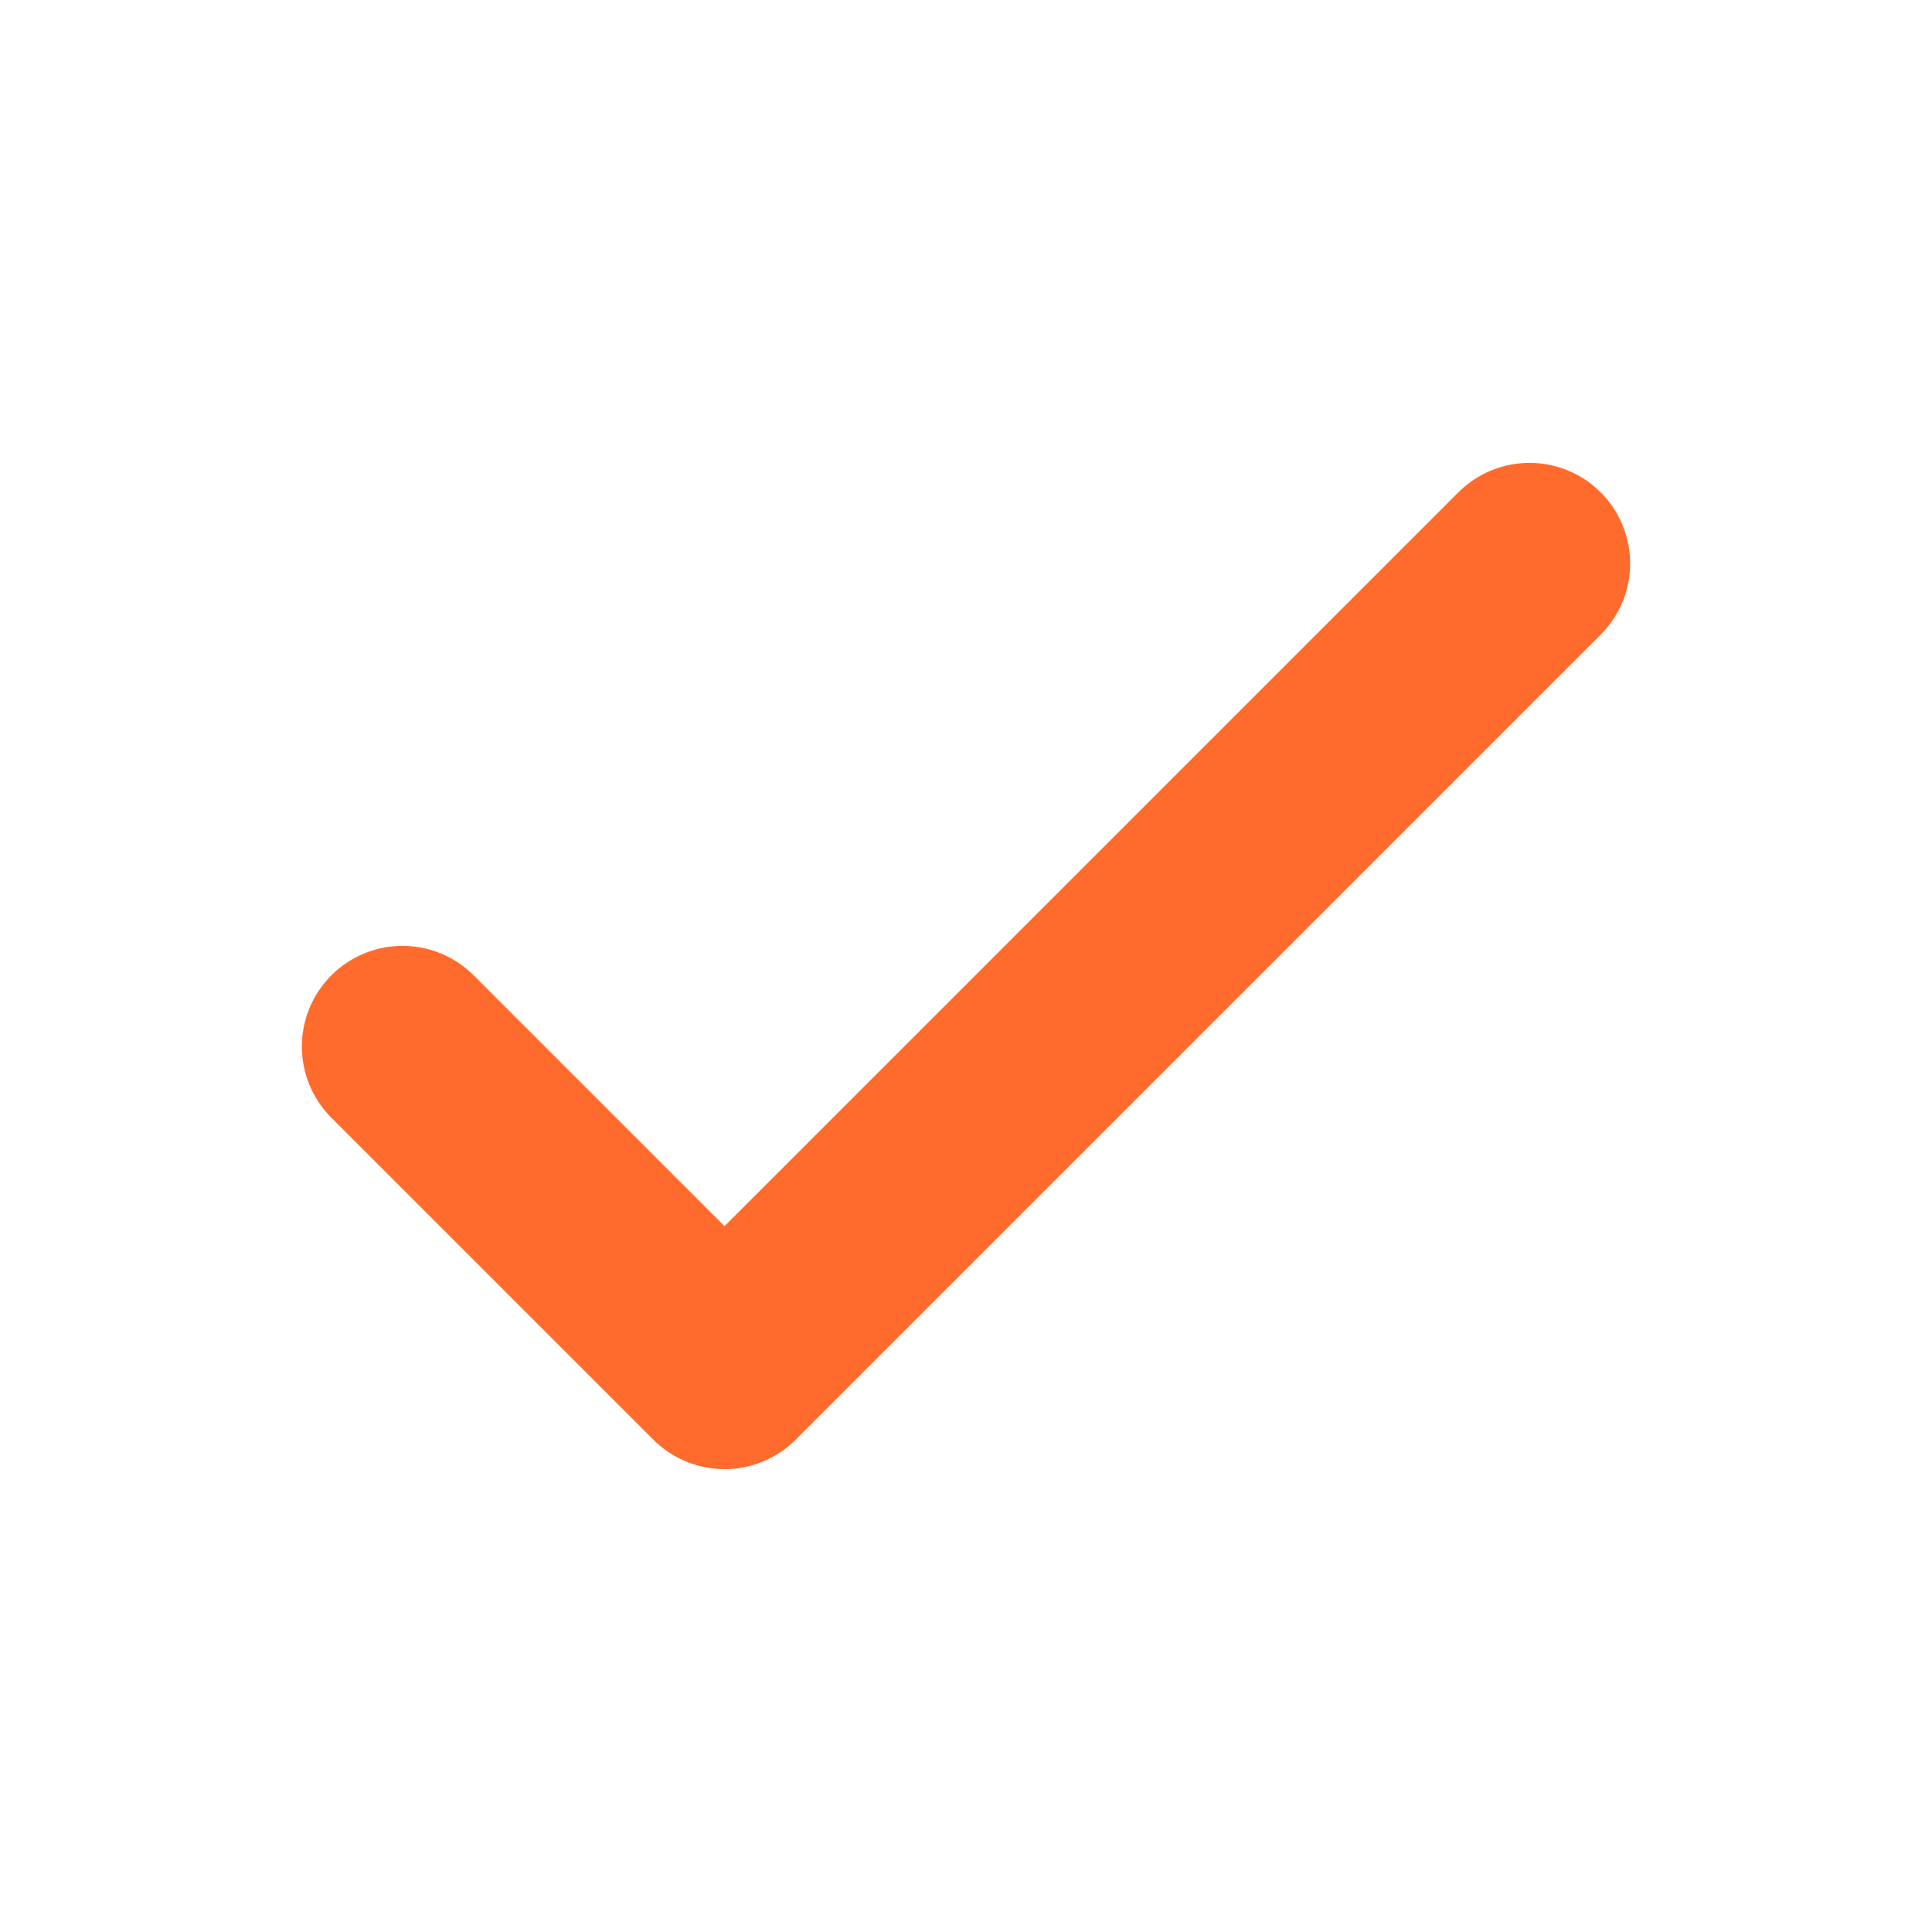
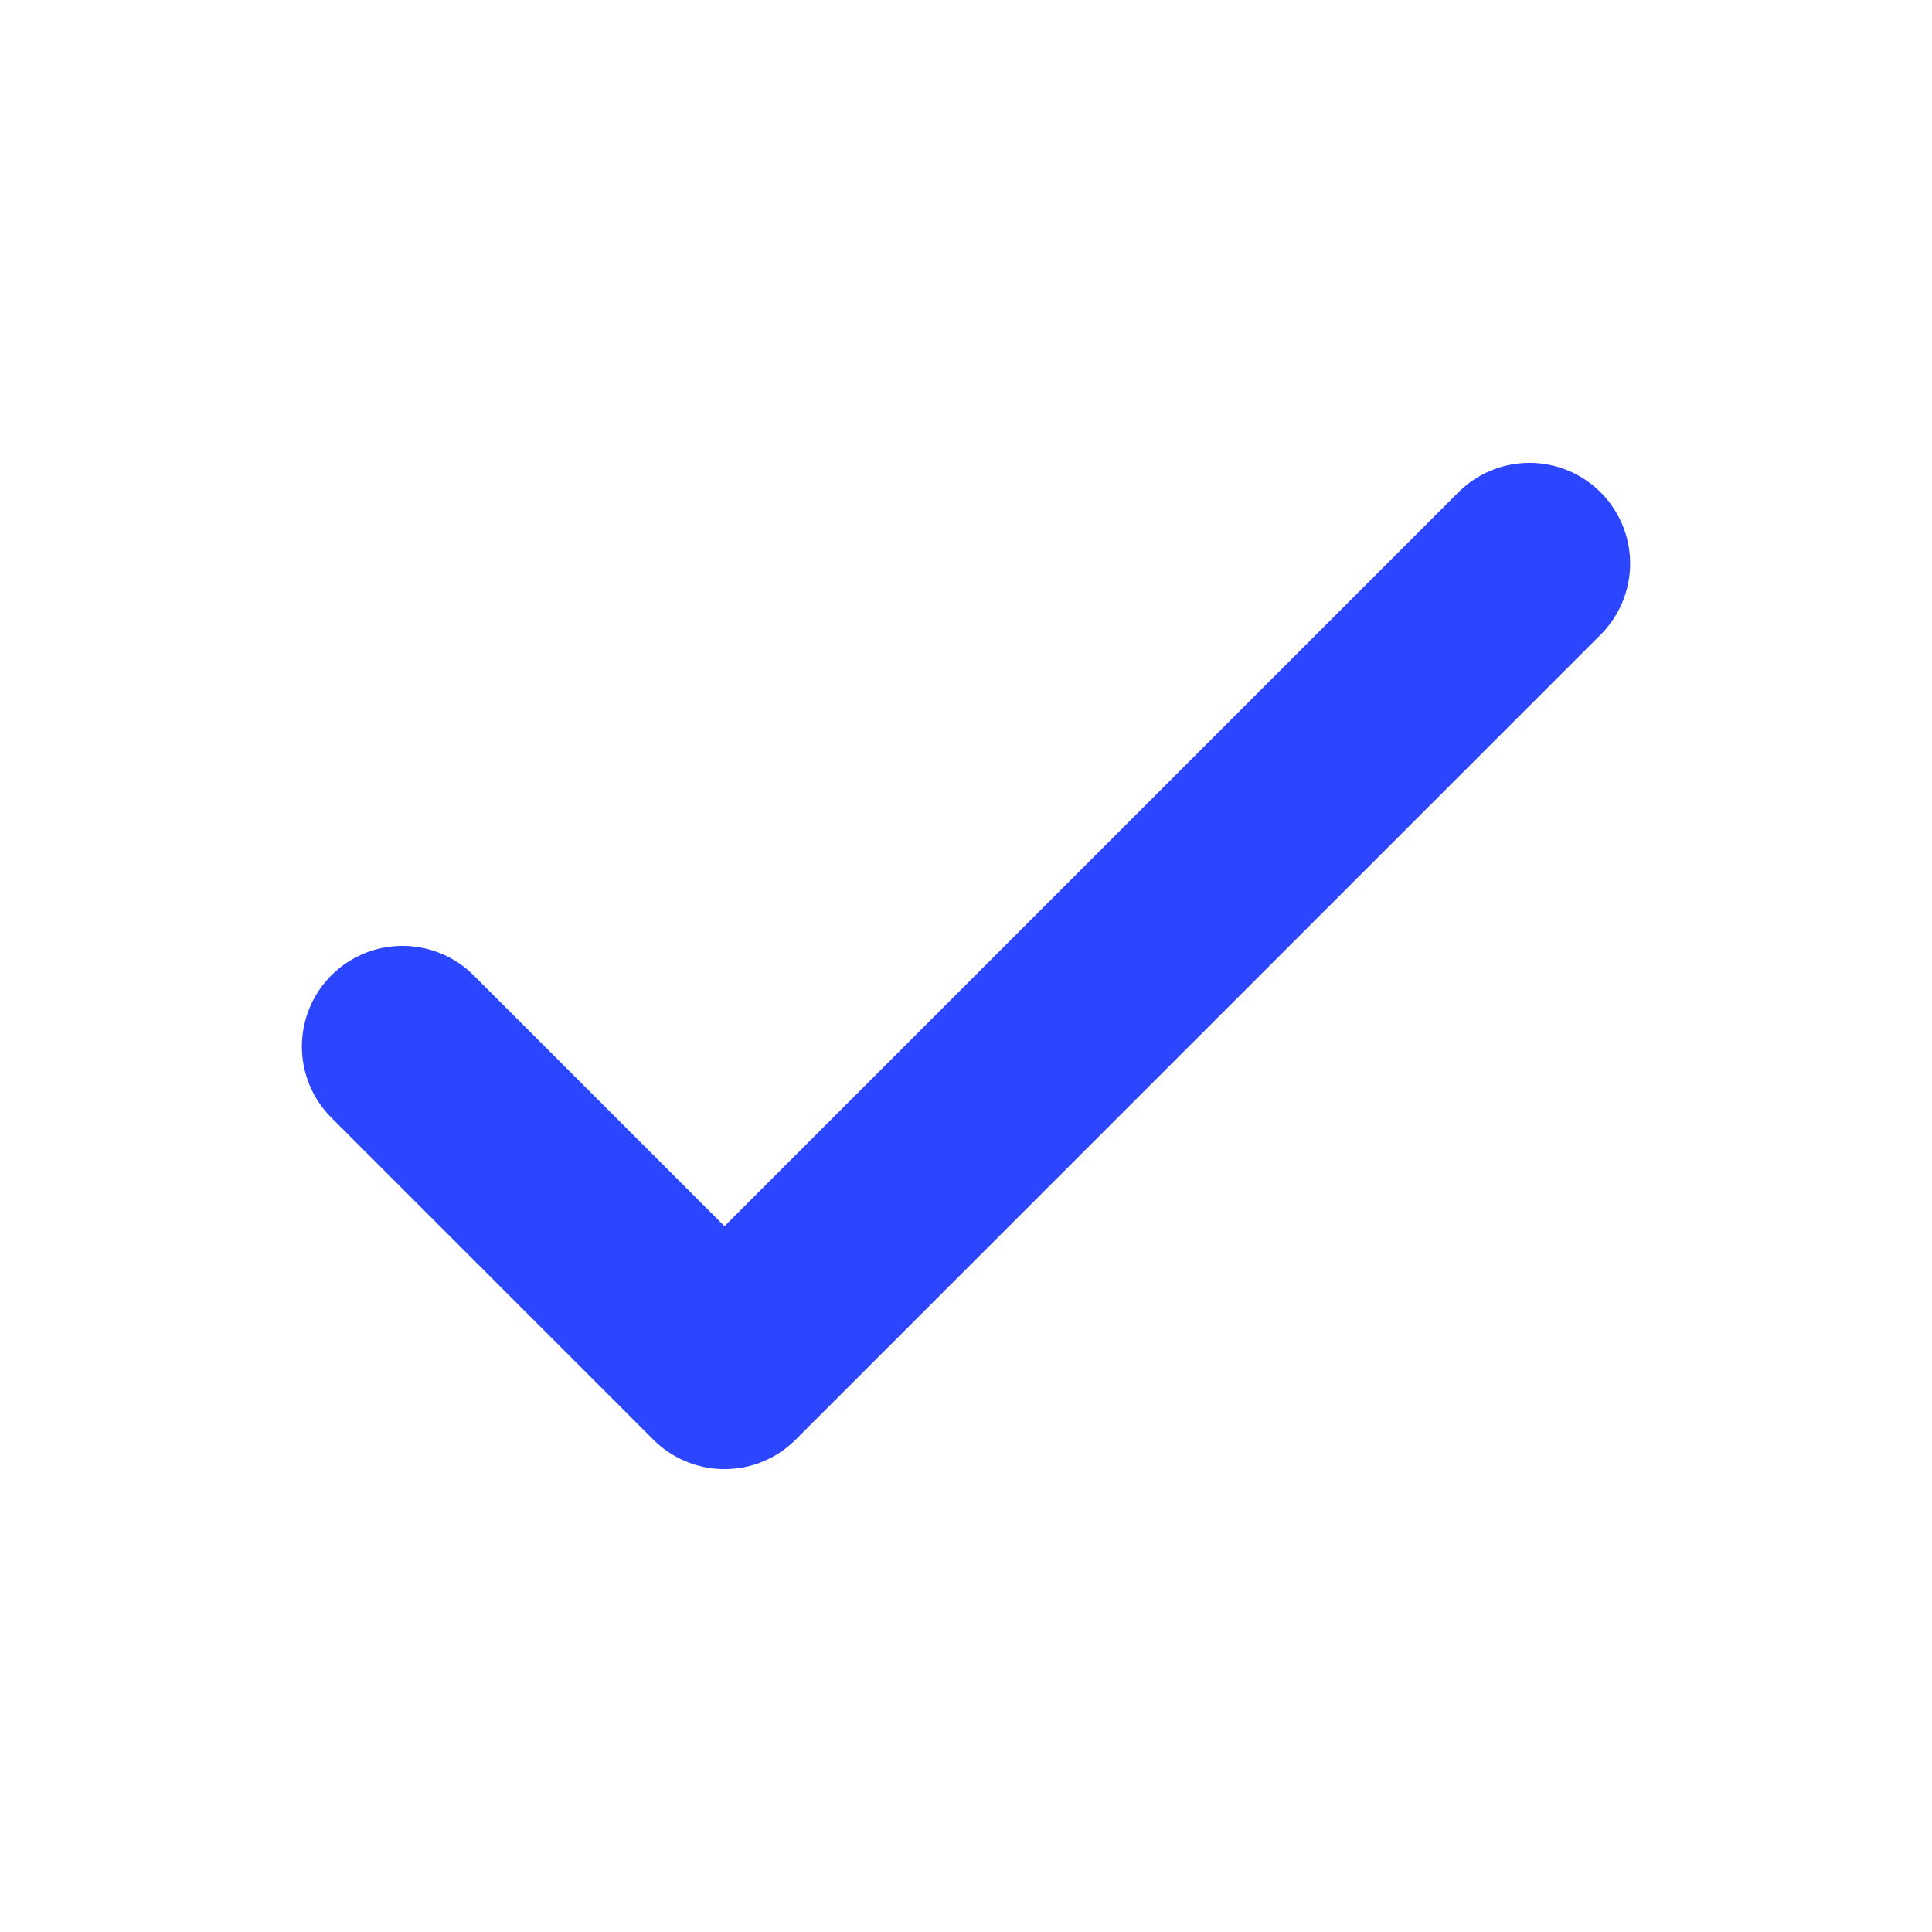
- <svg xmlns="http://www.w3.org/2000/svg" viewBox="0 0 24 24" fill="none" stroke="#FF6B2C" stroke-width="2" stroke-linecap="round" stroke-linejoin="round">
-   <path stroke-width="2.5" d="M5 13l4 4L19 7" />
+ <svg xmlns="http://www.w3.org/2000/svg" version="1.1" width="24px" height="24px" viewBox="0,0,256,256">
+   <g fill="none" fill-rule="nonzero" stroke="#2c45ff" stroke-width="2.5" stroke-linecap="round" stroke-linejoin="round" stroke-miterlimit="10" stroke-dasharray="" stroke-dashoffset="0" font-family="none" font-weight="none" font-size="none" text-anchor="none" style="mix-blend-mode: normal">
+     <g transform="scale(10.66667,10.66667)">
+       <path d="M5,13l4,4l10,-10" />
+     </g>
+   </g>
</svg>
